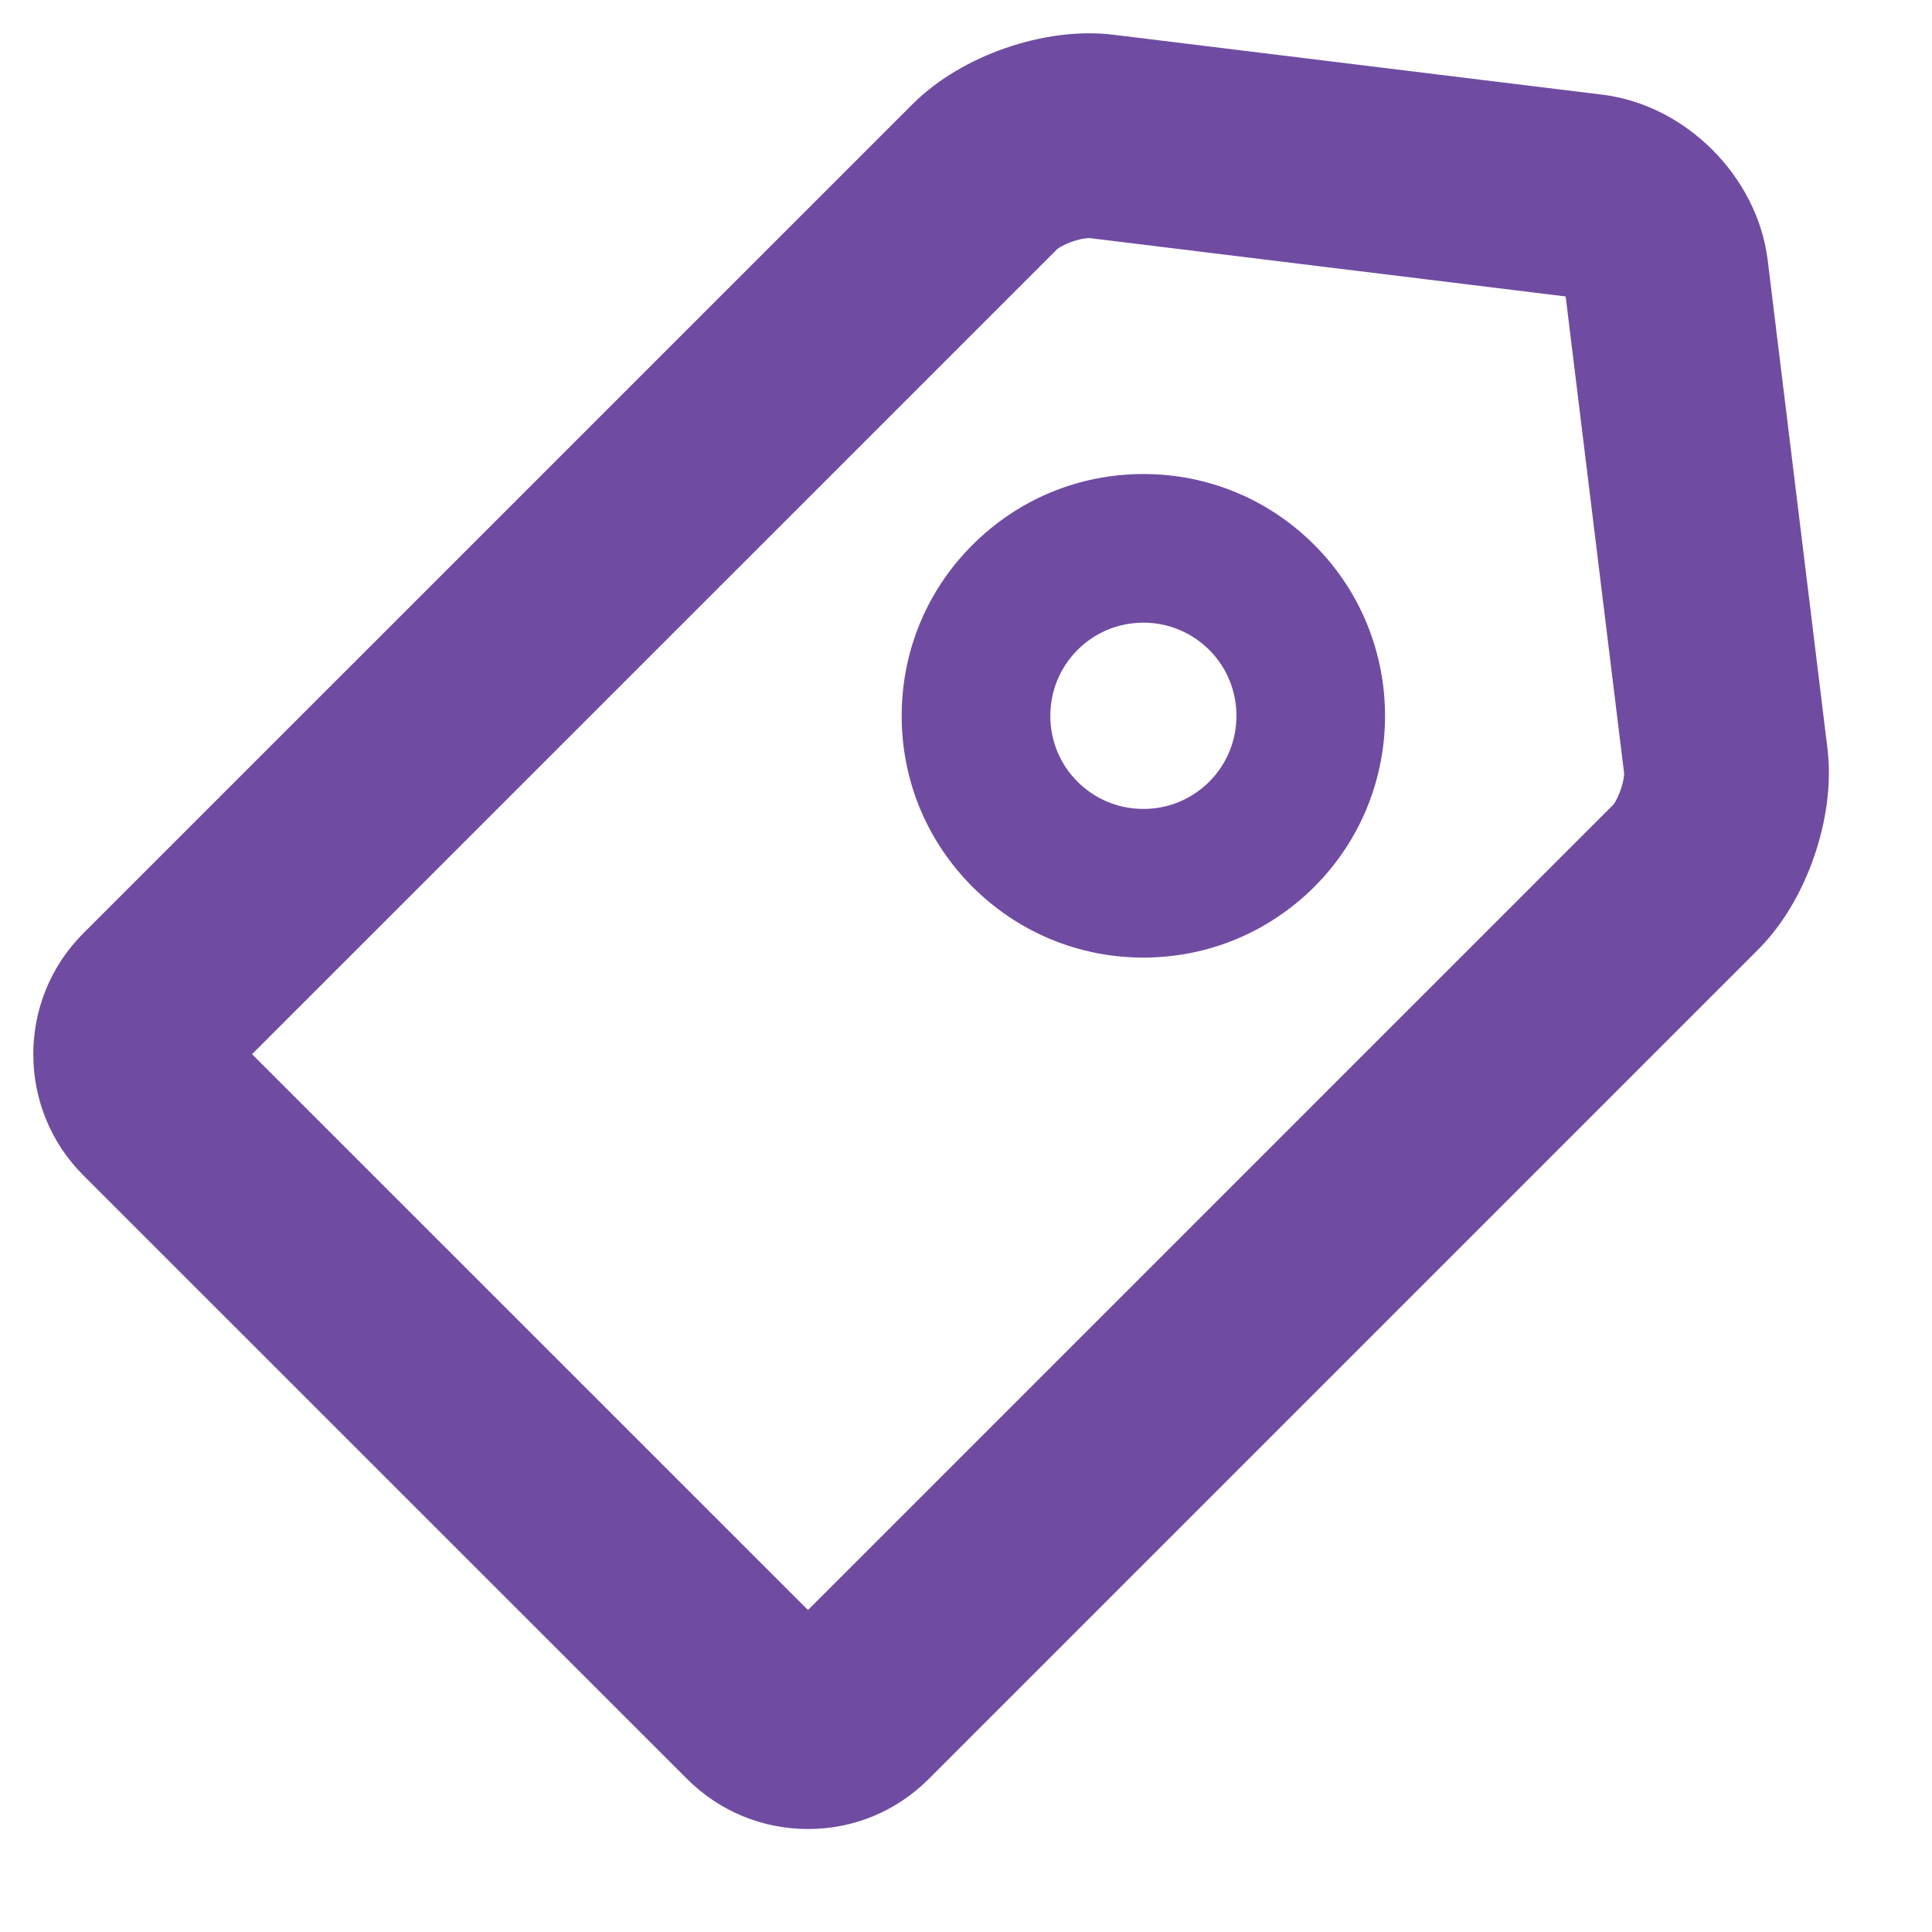
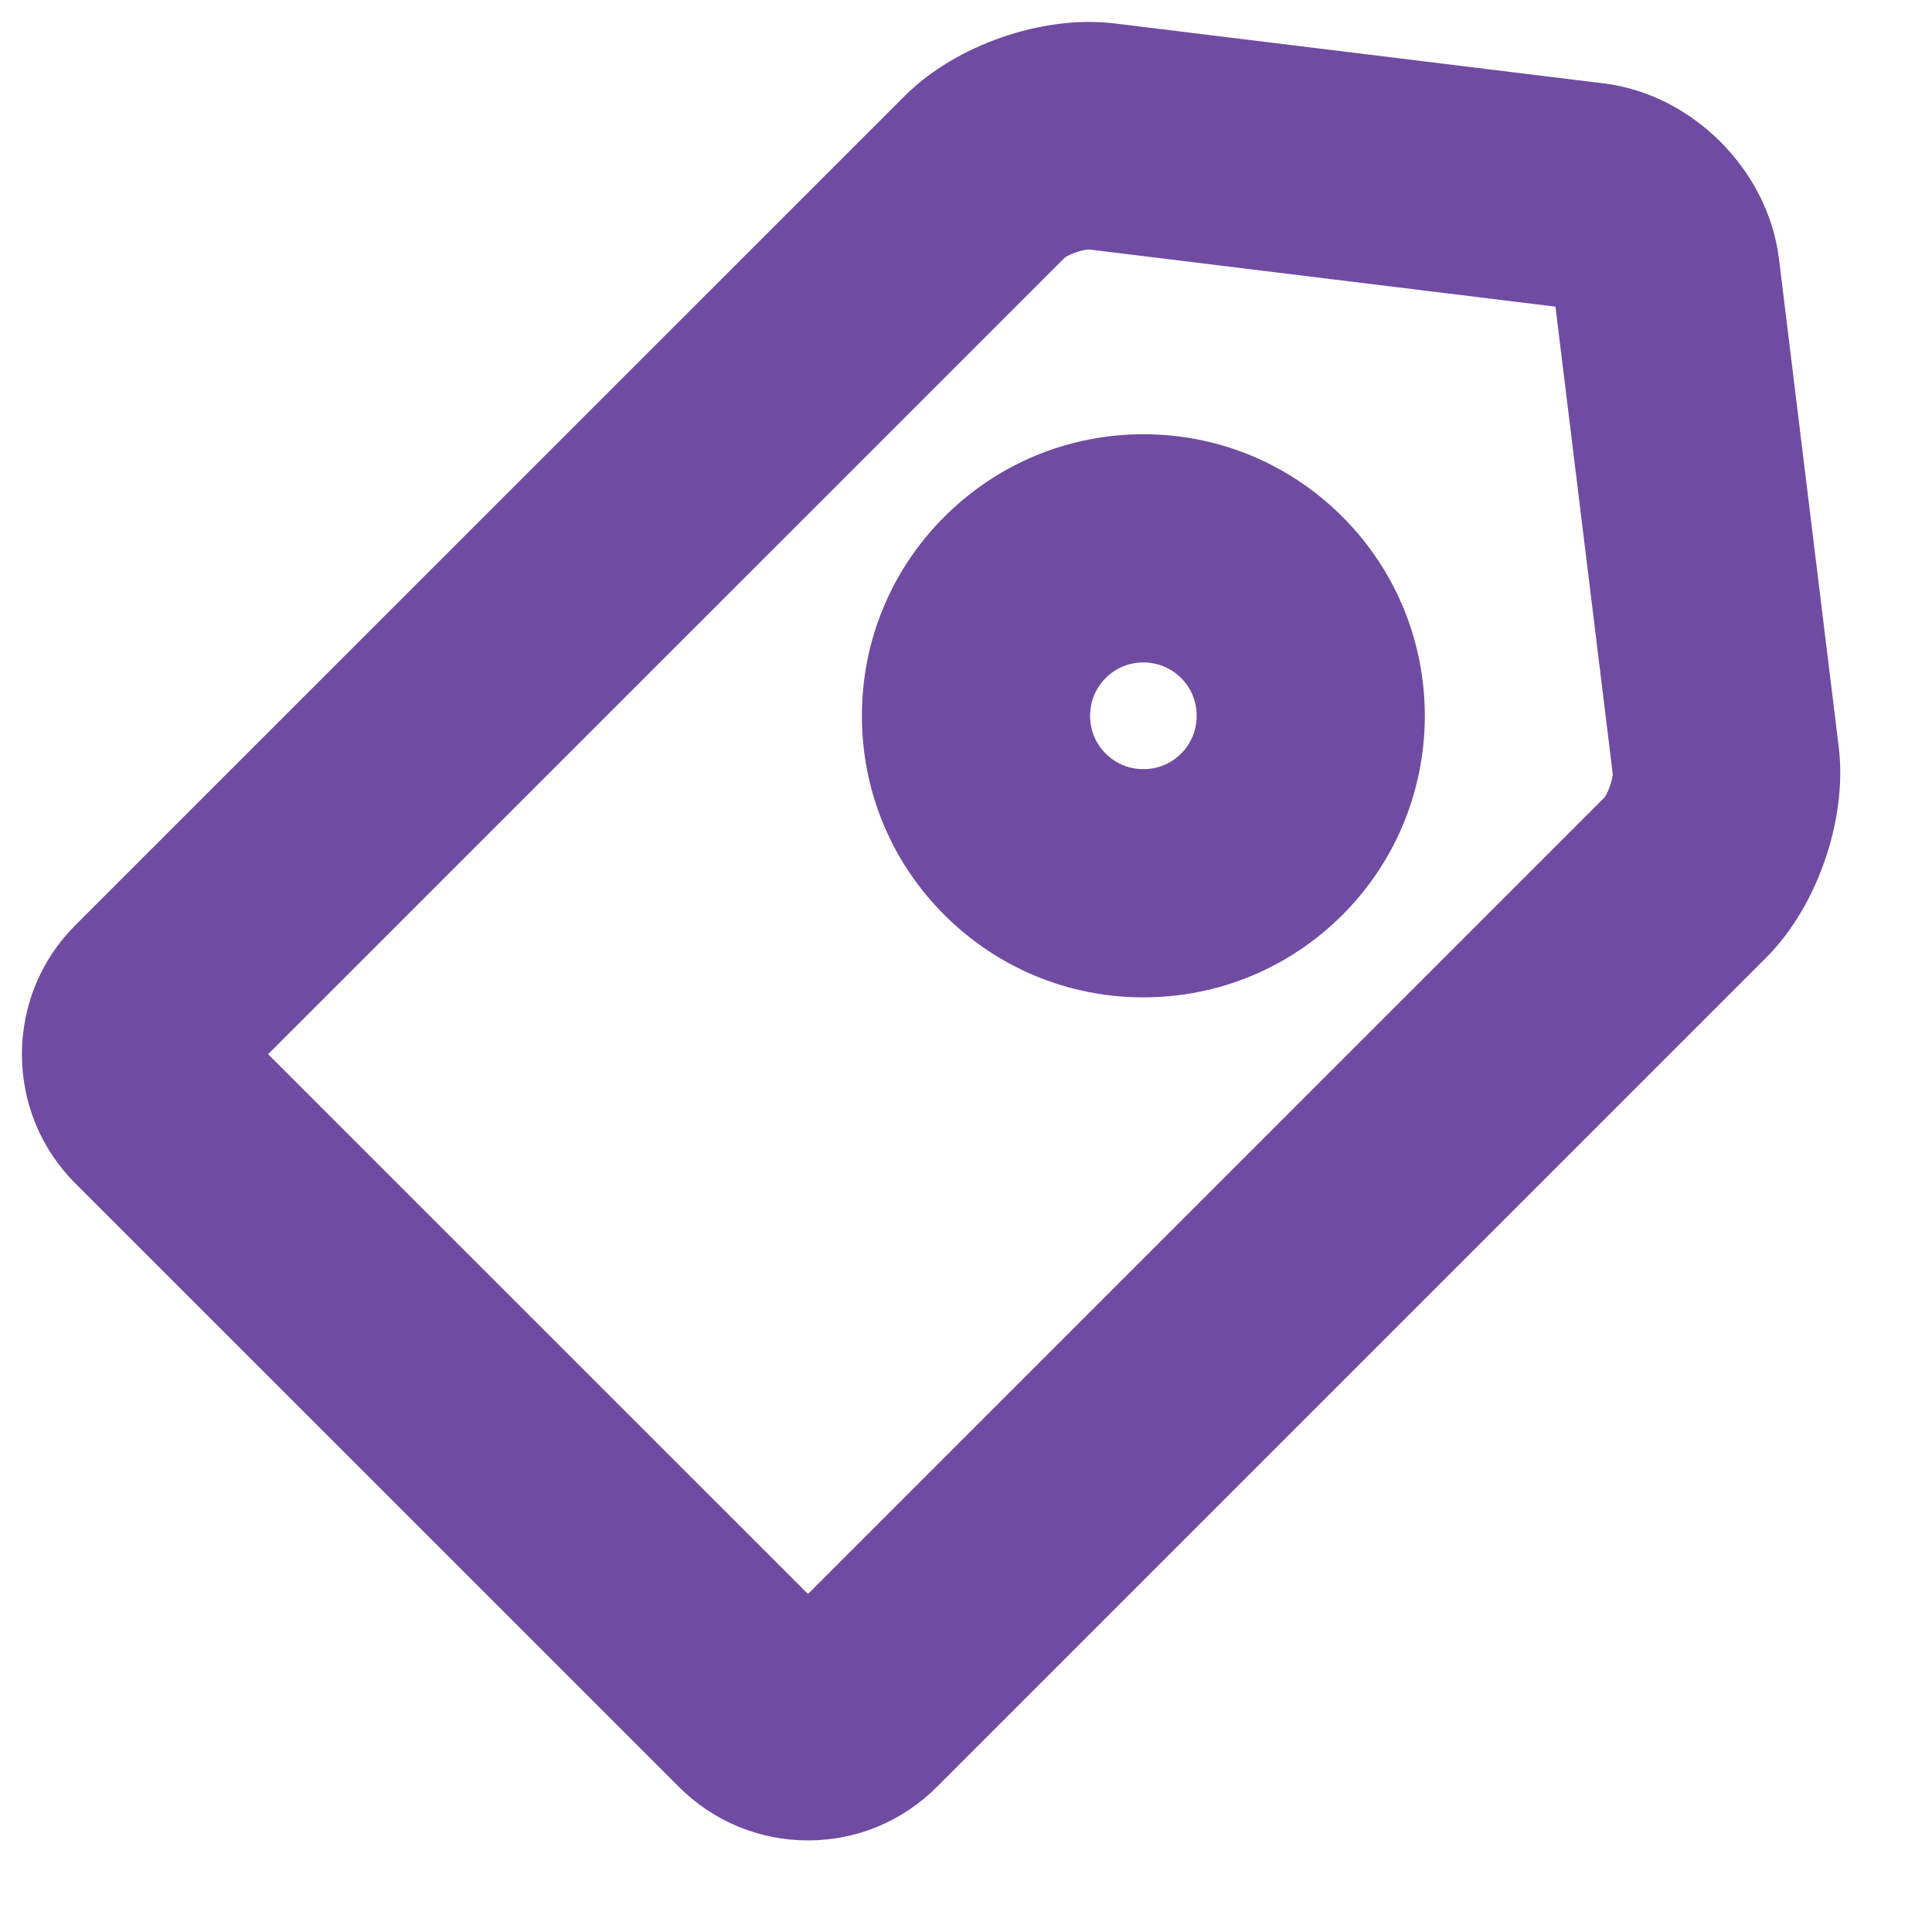
<svg xmlns="http://www.w3.org/2000/svg" width="100%" height="100%" viewBox="0 0 17 17" version="1.1" xml:space="preserve" style="fill-rule:evenodd;clip-rule:evenodd;stroke-linejoin:round;stroke-miterlimit:1.414;">
-   <path d="M14.479,7.363l-7.299,7.299c-0.047,0.048 -0.094,0.048 -0.141,0l-5.316,-5.315c-0.023,-0.023 -0.028,-0.051 -0.028,-0.07c0,-0.02 0.005,-0.048 0.028,-0.072l7.3,-7.299c0.113,-0.112 0.374,-0.211 0.56,-0.211c0.016,0 0.032,0.001 0.046,0.002l4.299,0.527c0.099,0.012 0.221,0.135 0.233,0.234l0.527,4.299c0.022,0.175 -0.083,0.481 -0.209,0.606l0,0ZM15.683,6.634l-0.526,-4.298c-0.069,-0.553 -0.555,-1.039 -1.107,-1.106l-4.299,-0.527c-0.481,-0.06 -1.097,0.155 -1.437,0.495l-7.3,7.299c-0.207,0.208 -0.321,0.485 -0.321,0.78c0,0.295 0.114,0.572 0.321,0.78l5.316,5.315c0.208,0.207 0.484,0.322 0.78,0.322c0.295,0 0.571,-0.115 0.779,-0.323l7.299,-7.299c0.341,-0.341 0.554,-0.959 0.495,-1.438l0,0Z" style="fill:#6f4ca1;fill-rule:nonzero;stroke-width:0.8px;stroke:#6f4ca1;" />
-   <path d="M10.747,6.984c-0.184,0.183 -0.427,0.284 -0.686,0.284c-0.259,0 -0.503,-0.101 -0.686,-0.284c-0.183,-0.183 -0.283,-0.427 -0.283,-0.685c0,-0.259 0.1,-0.502 0.283,-0.686c0.183,-0.183 0.427,-0.284 0.686,-0.284c0.259,0 0.502,0.101 0.686,0.284c0.377,0.378 0.377,0.993 0,1.371M10.061,4.321c-0.528,0 -1.024,0.206 -1.398,0.58c-0.374,0.373 -0.579,0.87 -0.579,1.398c0,0.528 0.205,1.024 0.579,1.398c0.374,0.373 0.87,0.579 1.397,0.579c0.529,0 1.025,-0.206 1.399,-0.579c0.771,-0.771 0.771,-2.026 0,-2.796c-0.373,-0.374 -0.87,-0.58 -1.398,-0.58" style="fill:#6f4ca1;fill-rule:nonzero;stroke-width:0.3px;stroke:#6f4ca1;" />
+   <path d="M14.479,7.363l-7.299,7.299c-0.047,0.048 -0.094,0.048 -0.141,0l-5.316,-5.315c-0.023,-0.023 -0.028,-0.051 -0.028,-0.07c0,-0.02 0.005,-0.048 0.028,-0.072l7.3,-7.299c0.113,-0.112 0.374,-0.211 0.56,-0.211c0.016,0 0.032,0.001 0.046,0.002l4.299,0.527c0.099,0.012 0.221,0.135 0.233,0.234l0.527,4.299c0.022,0.175 -0.083,0.481 -0.209,0.606l0,0ZM15.683,6.634l-0.526,-4.298c-0.069,-0.553 -0.555,-1.039 -1.107,-1.106l-4.299,-0.527c-0.481,-0.06 -1.097,0.155 -1.437,0.495l-7.3,7.299c-0.207,0.208 -0.321,0.485 -0.321,0.78c0,0.295 0.114,0.572 0.321,0.78l5.316,5.315c0.208,0.207 0.484,0.322 0.78,0.322c0.295,0 0.571,-0.115 0.779,-0.323l7.299,-7.299c0.341,-0.341 0.554,-0.959 0.495,-1.438l0,0Z" style="fill:#6f4ca1;fill-rule:nonzero;stroke-width:0.5rem;stroke:#6f4ca1;" />
+   <path d="M10.747,6.984c-0.184,0.183 -0.427,0.284 -0.686,0.284c-0.259,0 -0.503,-0.101 -0.686,-0.284c-0.183,-0.183 -0.283,-0.427 -0.283,-0.685c0,-0.259 0.1,-0.502 0.283,-0.686c0.183,-0.183 0.427,-0.284 0.686,-0.284c0.259,0 0.502,0.101 0.686,0.284c0.377,0.378 0.377,0.993 0,1.371M10.061,4.321c-0.528,0 -1.024,0.206 -1.398,0.58c-0.374,0.373 -0.579,0.87 -0.579,1.398c0,0.528 0.205,1.024 0.579,1.398c0.374,0.373 0.87,0.579 1.397,0.579c0.529,0 1.025,-0.206 1.399,-0.579c0.771,-0.771 0.771,-2.026 0,-2.796c-0.373,-0.374 -0.87,-0.58 -1.398,-0.58" style="fill:#6f4ca1;fill-rule:nonzero;stroke-width:0.188rem;stroke:#6f4ca1;" />
</svg>
